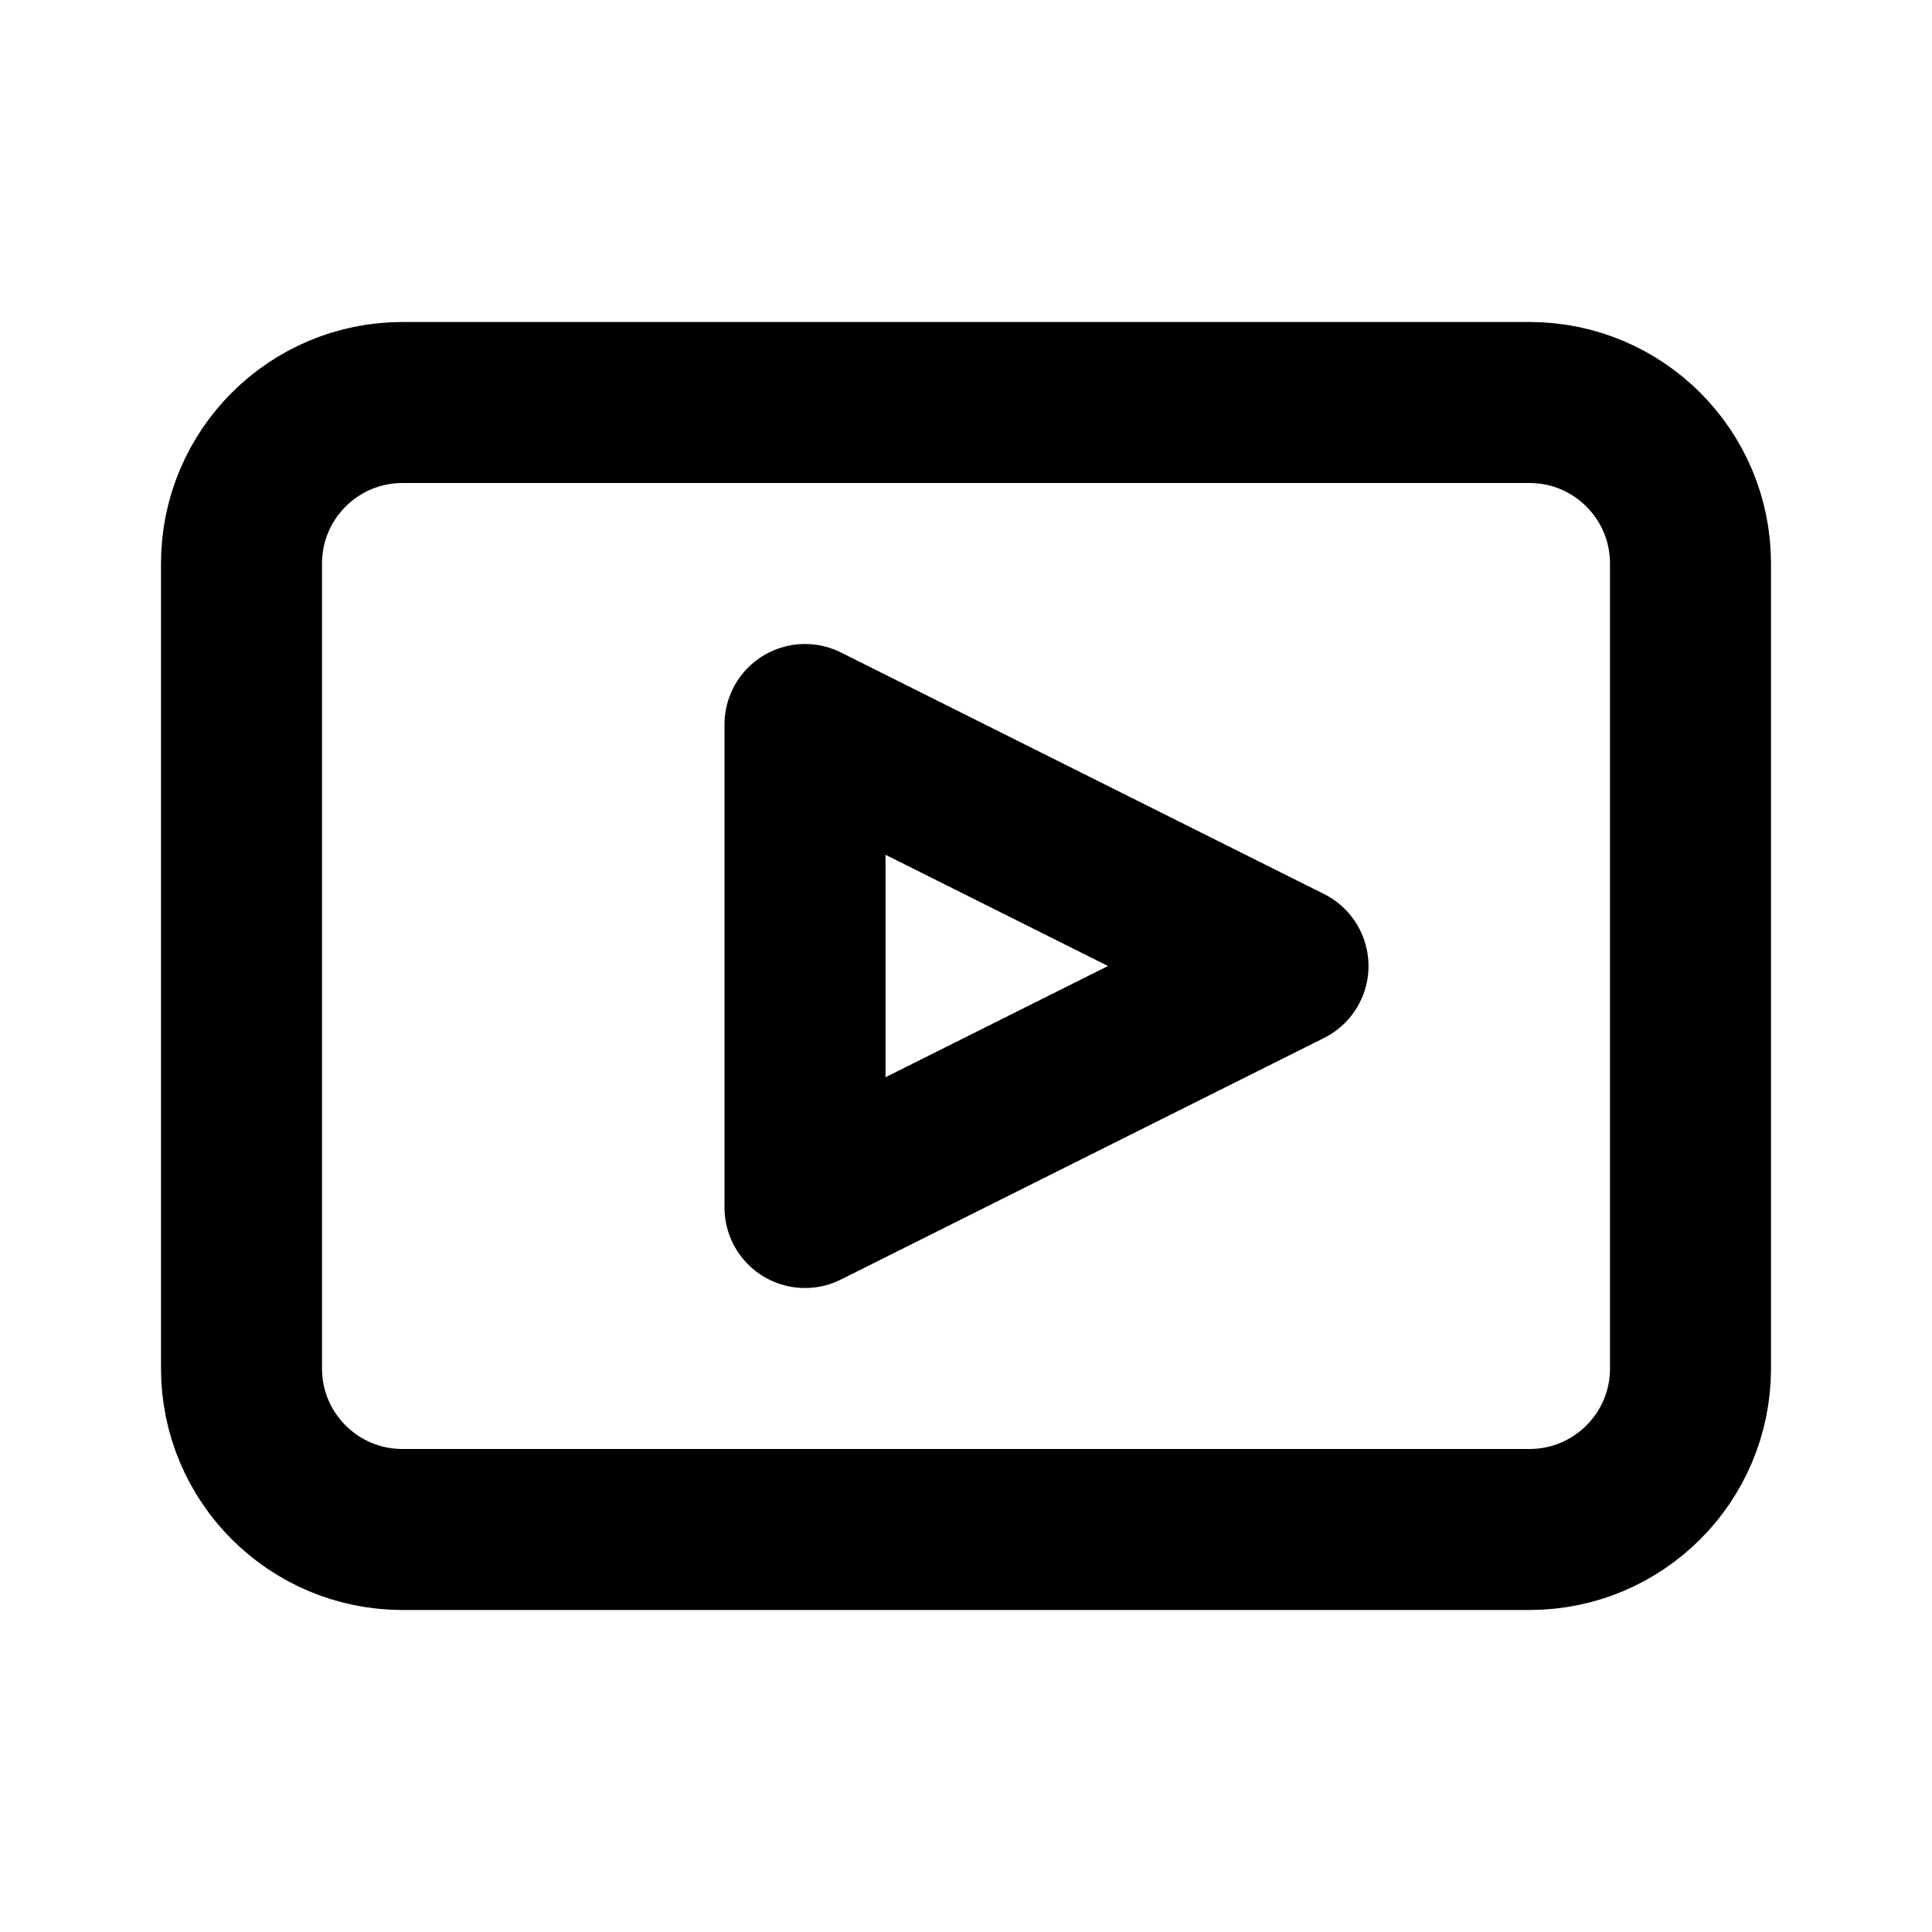
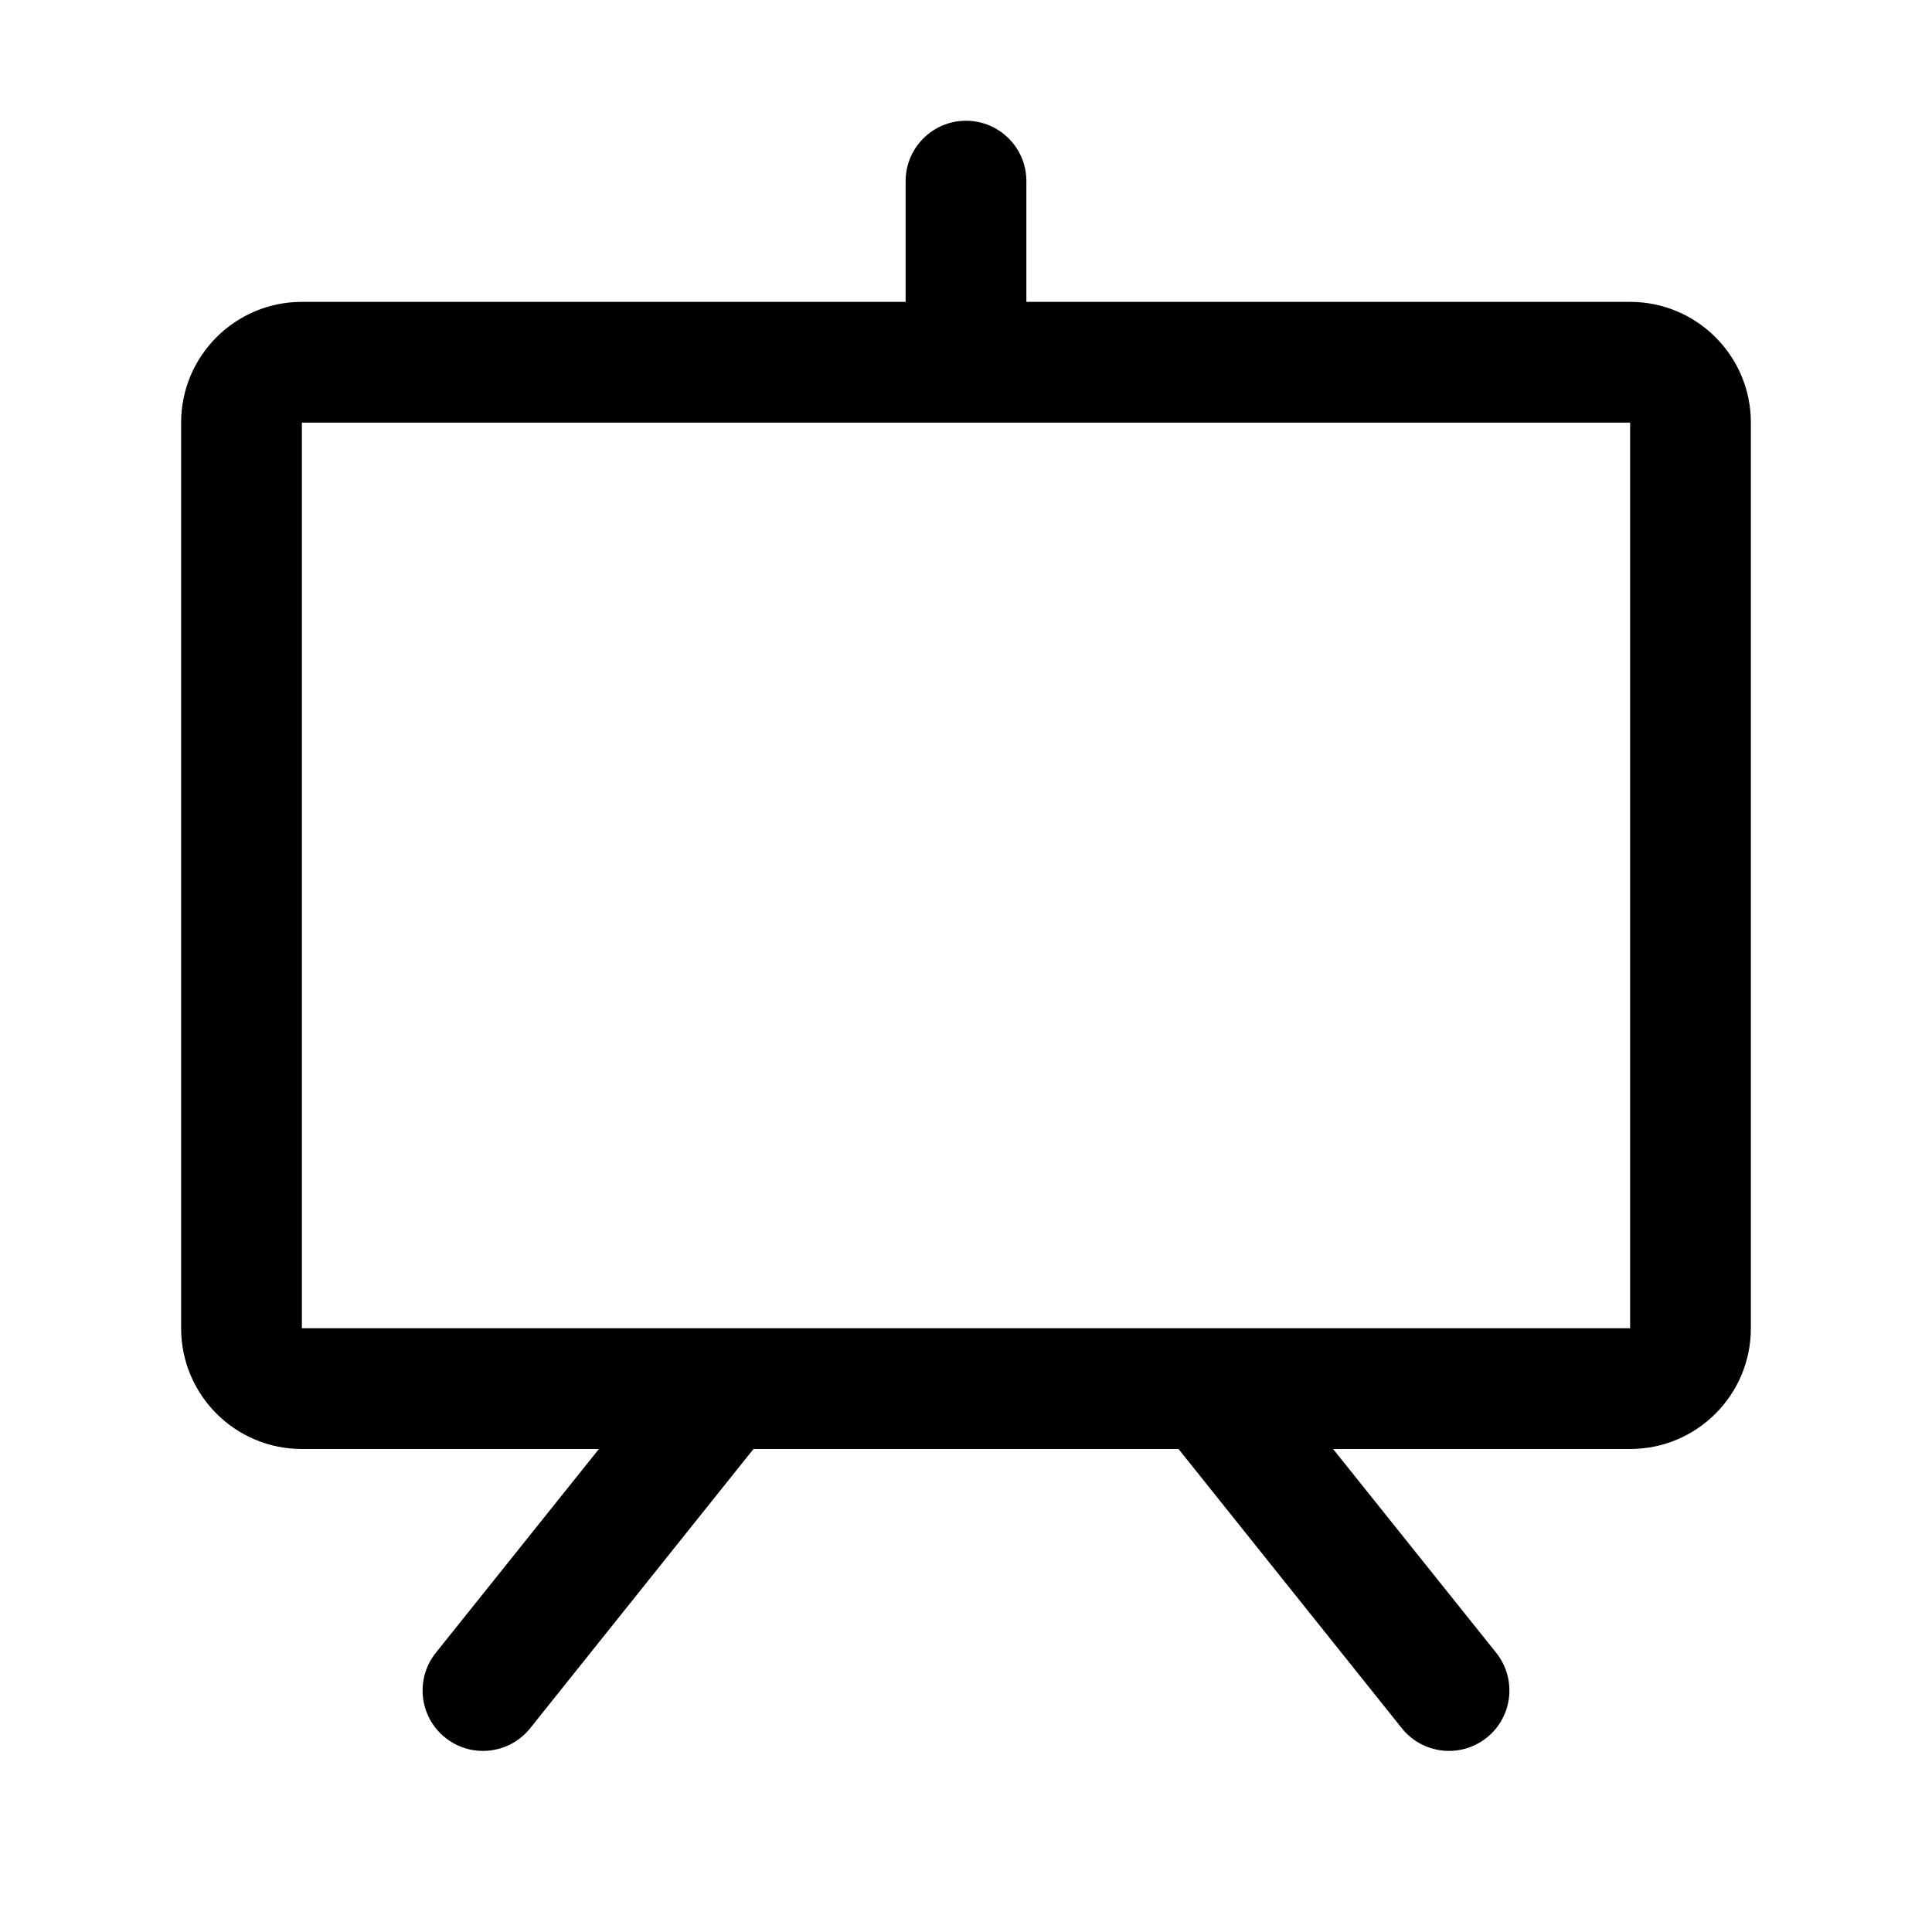
- <svg xmlns="http://www.w3.org/2000/svg" width="24" height="24" viewBox="0 0 24 24" fill="none" stroke="currentColor" stroke-width="2" stroke-linecap="round" stroke-linejoin="round">
-   <rect x="3" y="5" width="18" height="14" rx="2" ry="2" />
-   <path d="M10 9l6 3-6 3z" />
+ <svg xmlns="http://www.w3.org/2000/svg" fill="currentColor" height="28" viewBox="0 0 256 256" width="28">
+   <path d="M216,40H136V24a8,8,0,0,0-16,0V40H40A16,16,0,0,0,24,56V176a16,16,0,0,0,16,16H79.36L57.75,219a8,8,0,0,0,12.5,10l29.59-37h56.32l29.59,37a8,8,0,1,0,12.5-10l-21.61-27H216a16,16,0,0,0,16-16V56A16,16,0,0,0,216,40Zm0,136H40V56H216V176Z" />
</svg>
